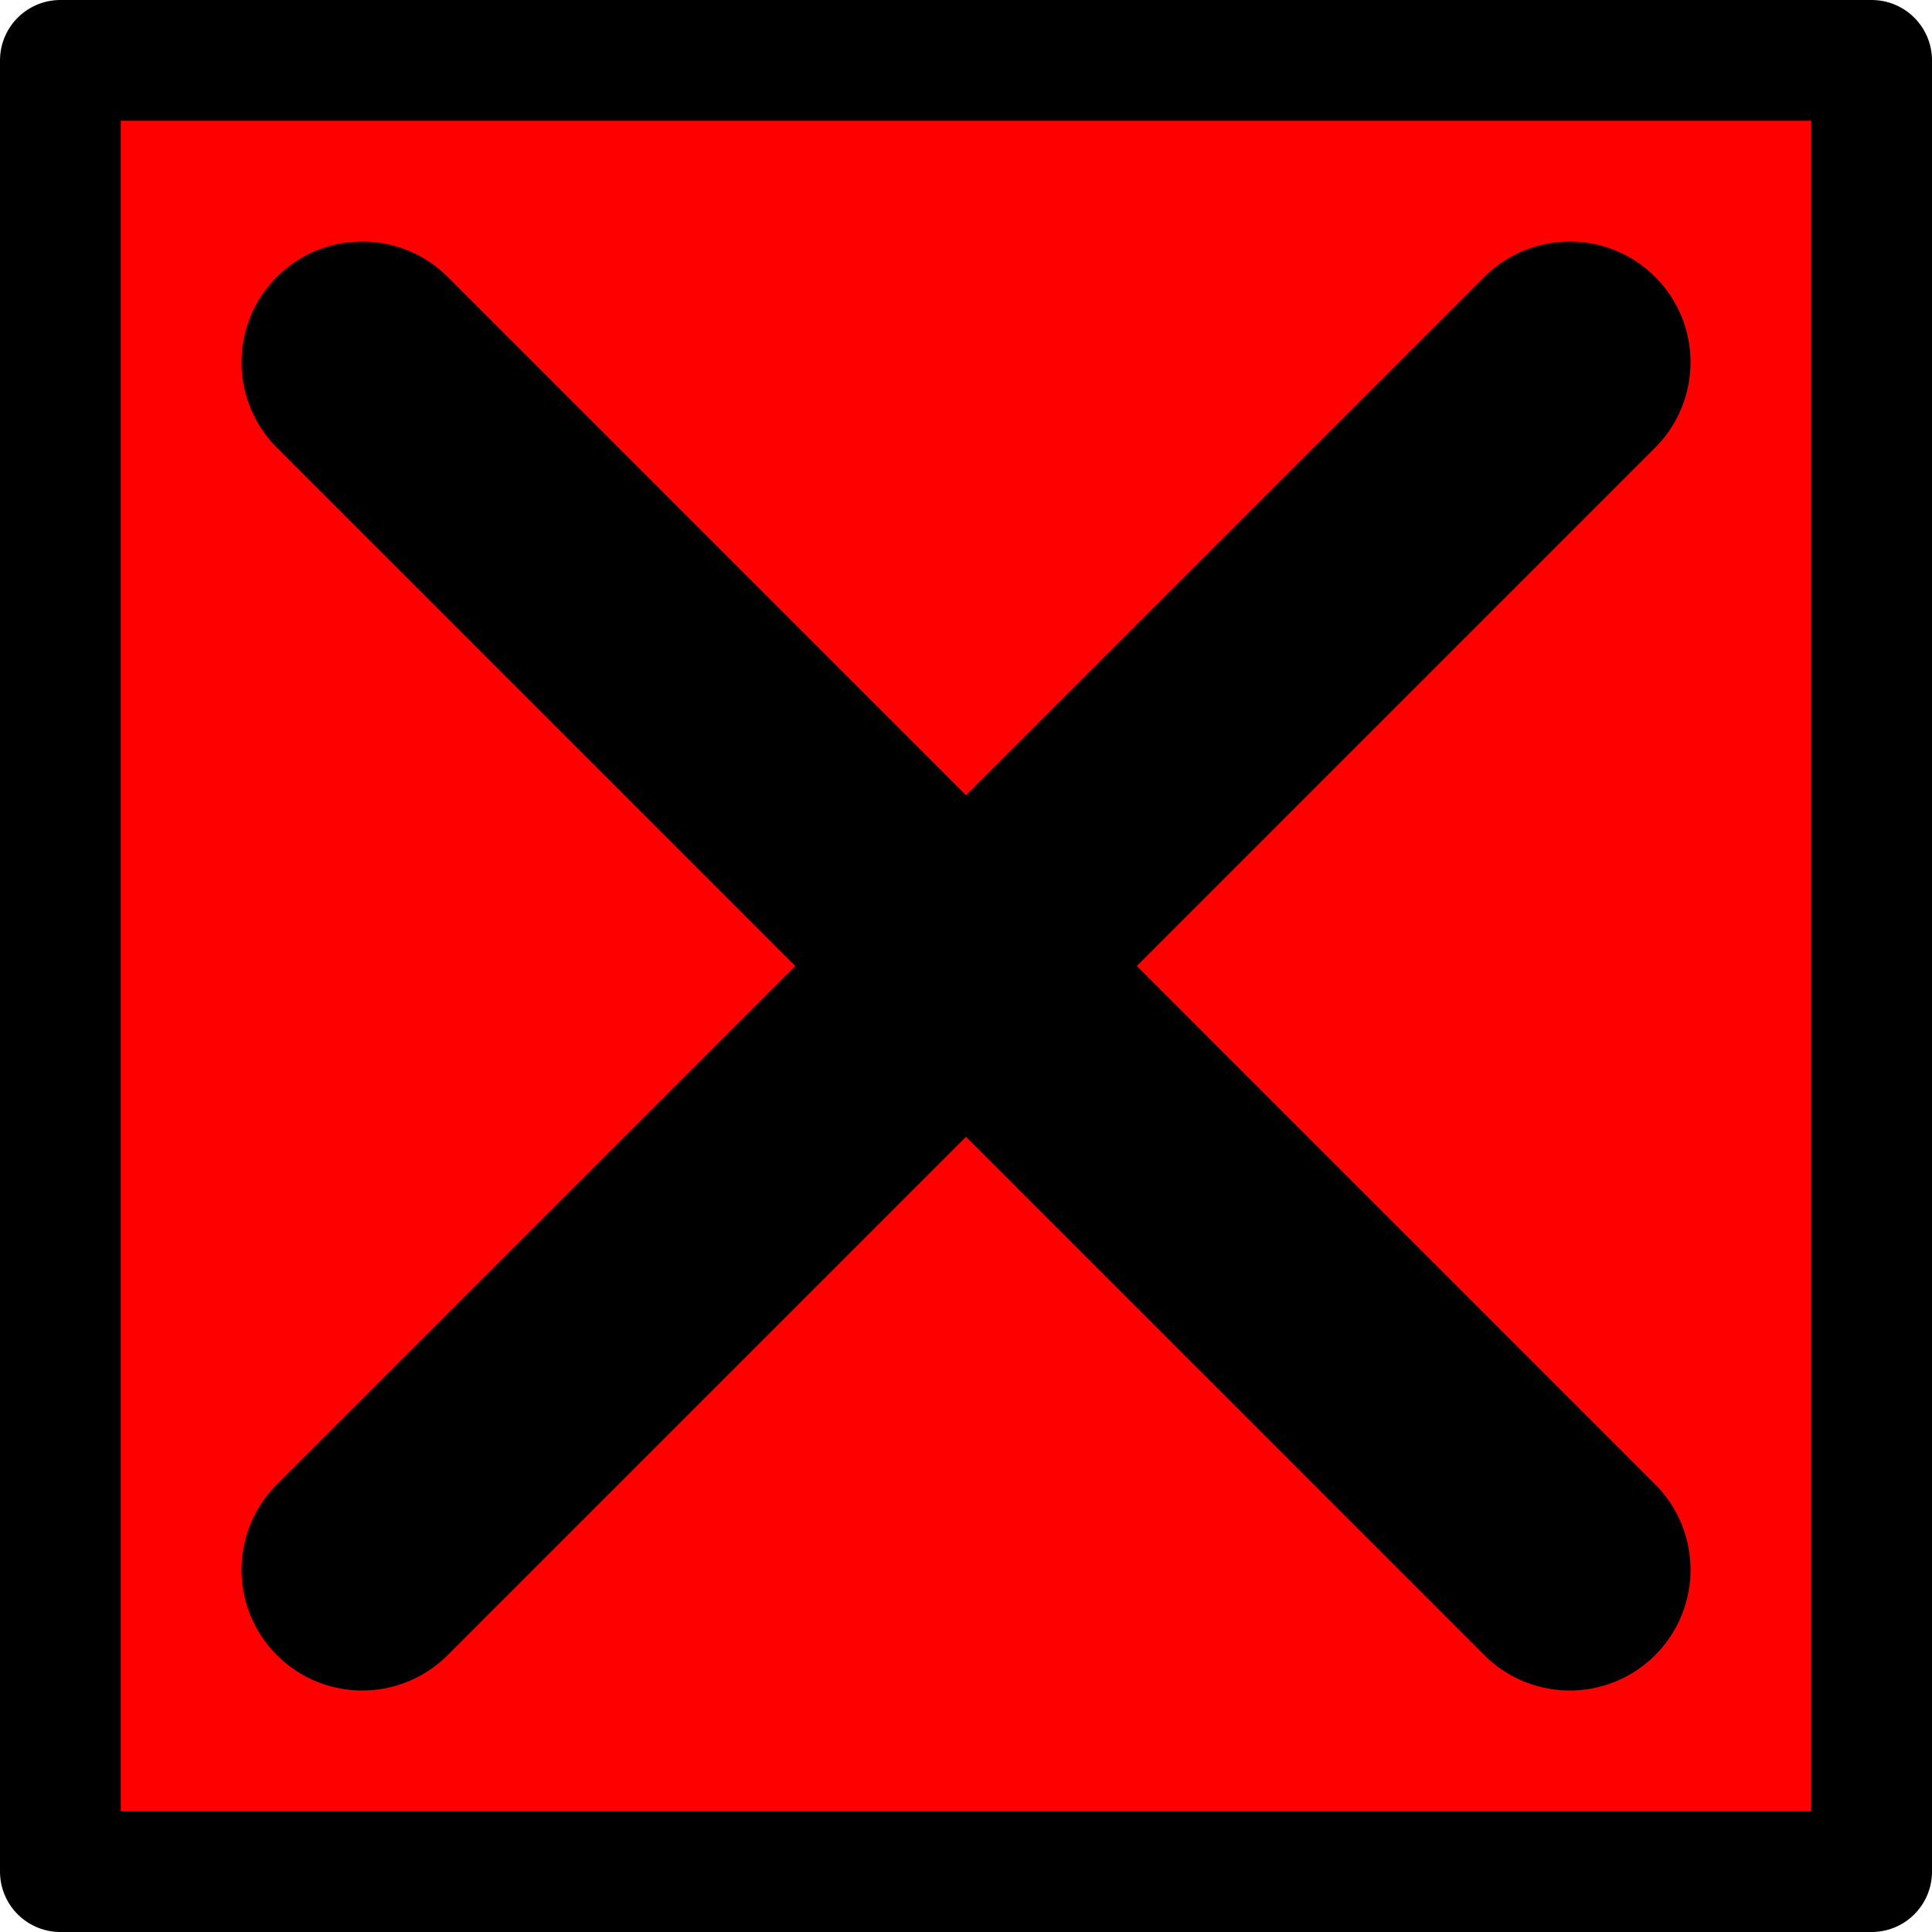
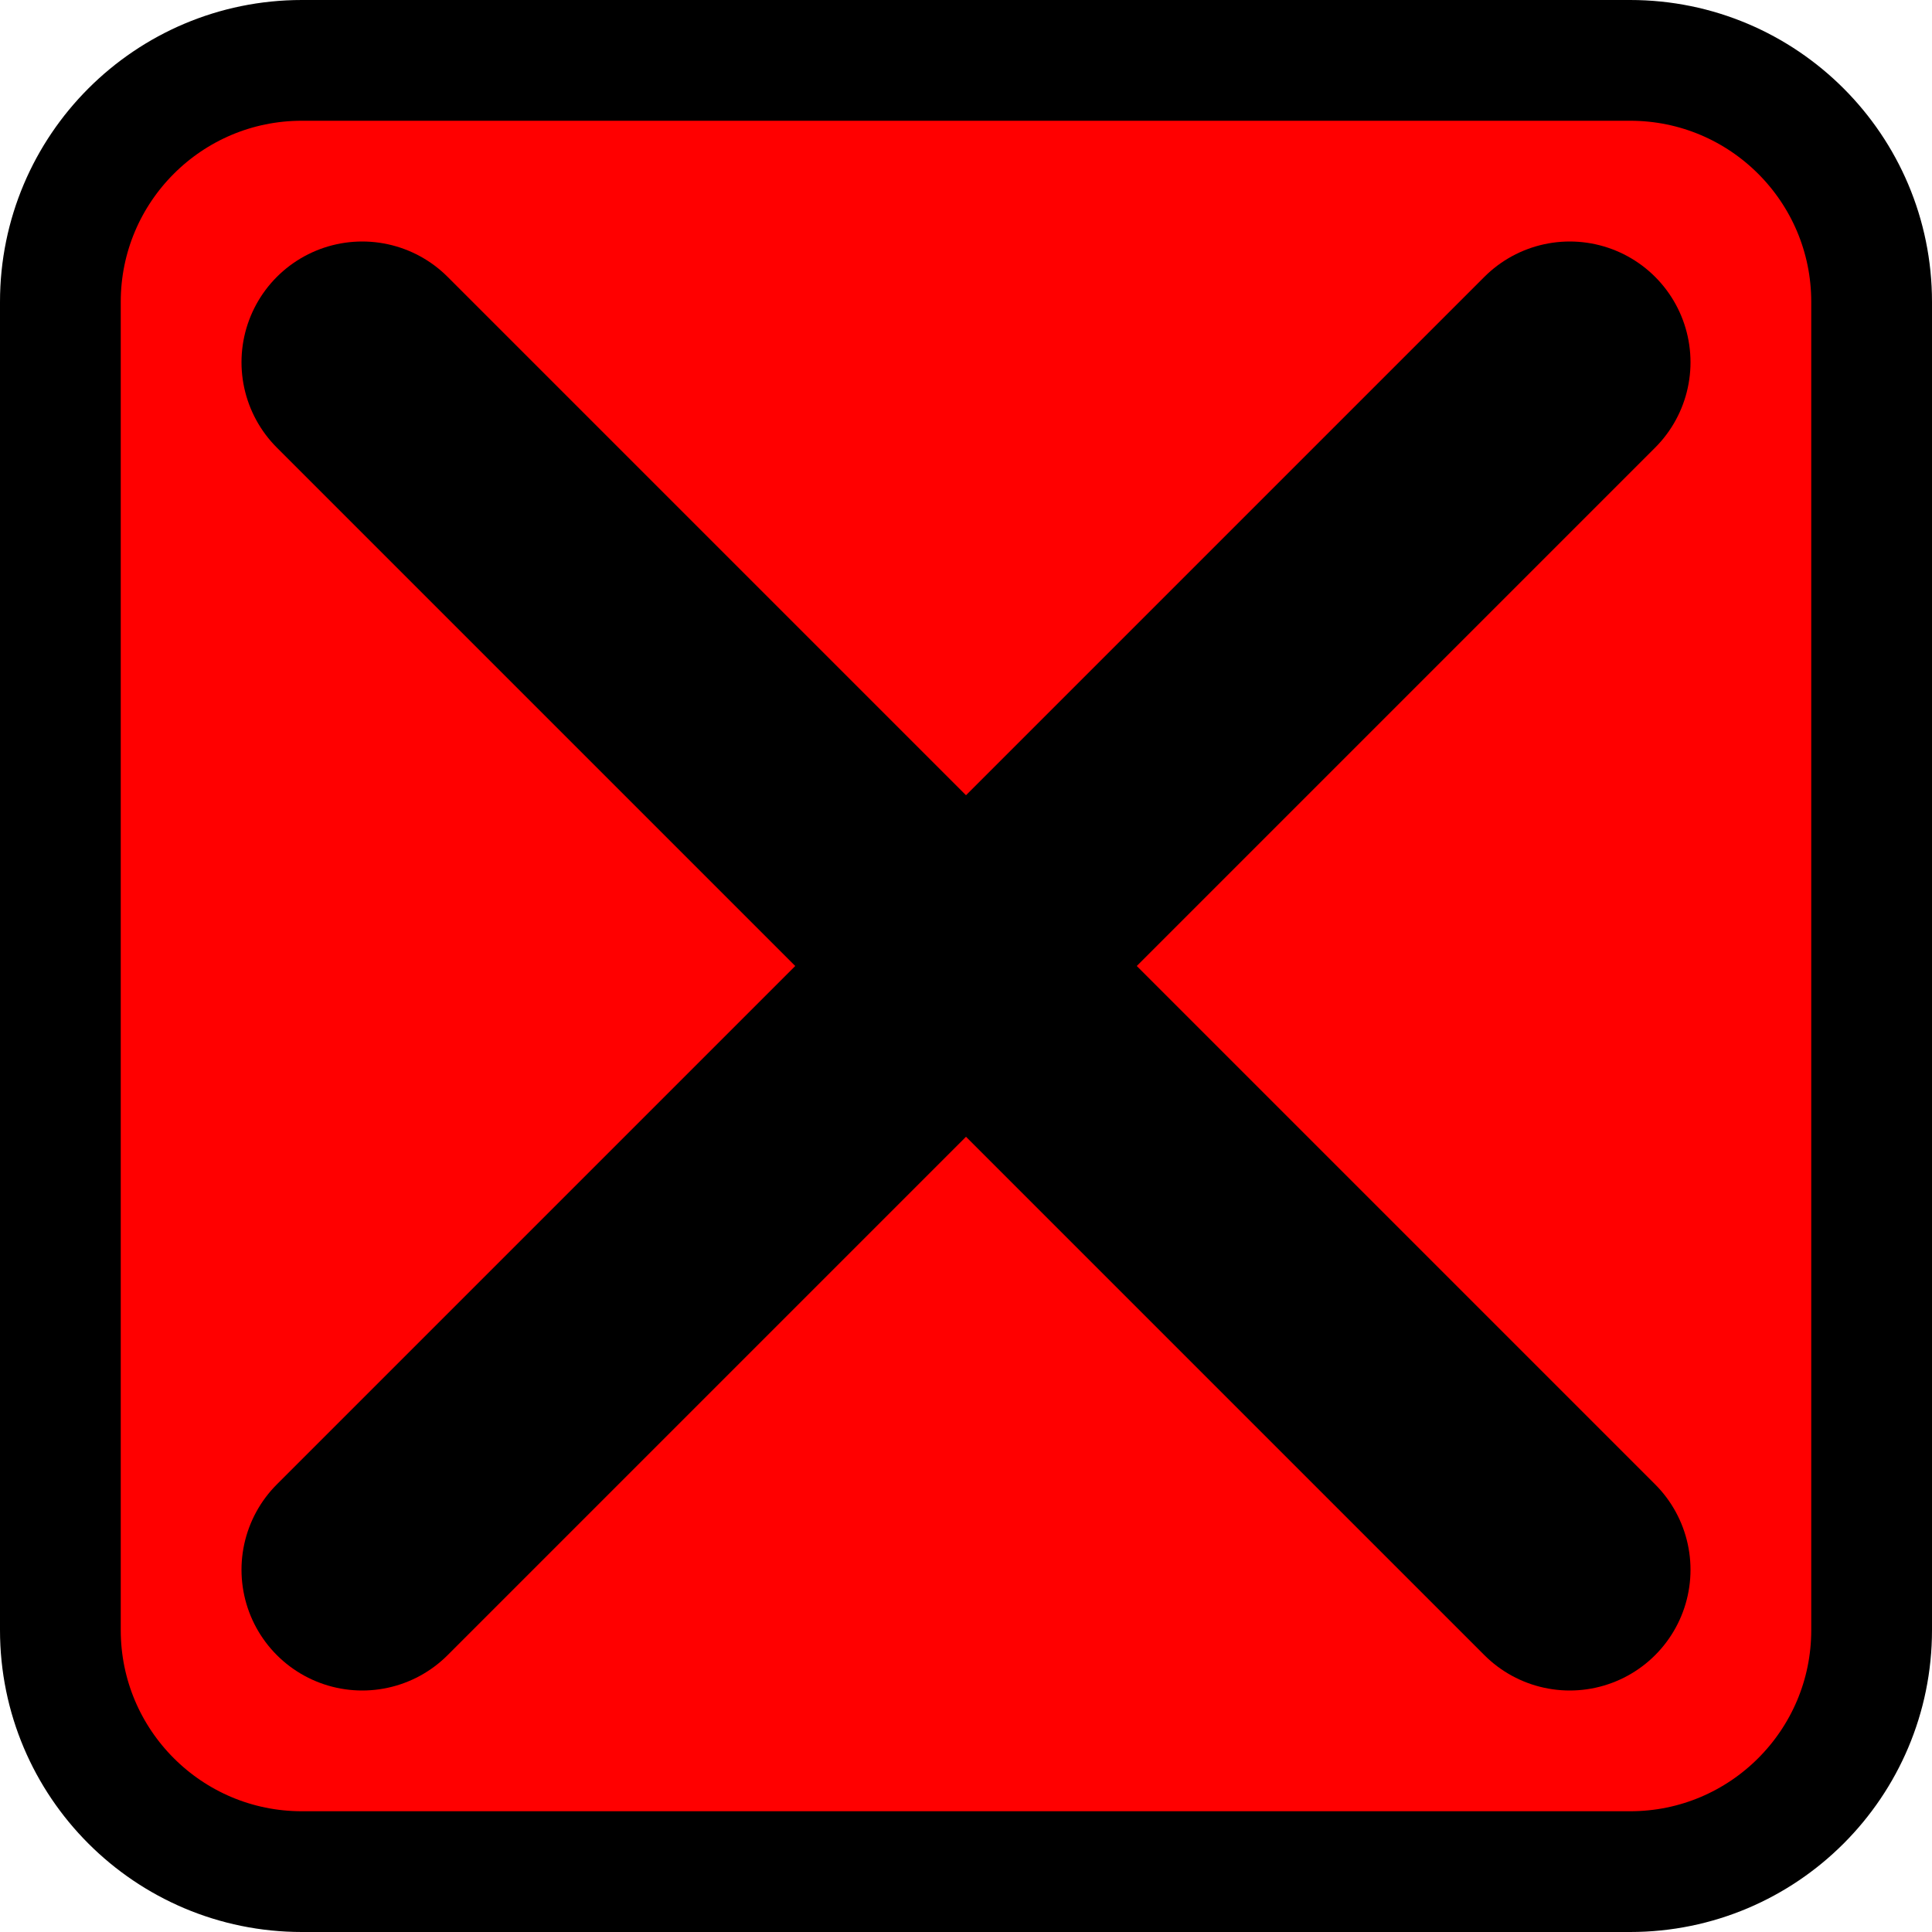
- <svg xmlns="http://www.w3.org/2000/svg" version="1.1" width="64" height="64">
+ <svg xmlns="http://www.w3.org/2000/svg" version="1.1" viewBox="0 0 64 64">
  <g>
-     <rect width="60" height="60" x="2" y="2" style="fill:#ff0000;fill-opacity:1;stroke:#000000;stroke-width:4;stroke-linecap:butt;stroke-linejoin:round;stroke-miterlimit:4;stroke-opacity:1;stroke-dasharray:none;stroke-dashoffset:0" />
+     <rect width="60" height="60" x="2" y="2" rx="8" ry="8" style="fill:#ff0000;fill-opacity:1;stroke:#000000;stroke-width:4;stroke-opacity:1;" />
  </g>
-   <path d="M 12,12 52,52" style="fill:none;stroke:#000000;stroke-width:8;stroke-linecap:round;stroke-linejoin:miter;stroke-miterlimit:4;stroke-opacity:1;stroke-dasharray:none" />
-   <path d="M 52,12 12,52" style="fill:none;stroke:#000000;stroke-width:8;stroke-linecap:round;stroke-linejoin:miter;stroke-miterlimit:4;stroke-opacity:1;stroke-dasharray:none" />
+   <path d="M 12,12 52,52" style="fill:none;stroke:#000000;stroke-width:8;stroke-linecap:round;stroke-linejoin:round;stroke-opacity:1;" />
+   <path d="M 52,12 12,52" style="fill:none;stroke:#000000;stroke-width:8;stroke-linecap:round;stroke-linejoin:round;stroke-opacity:1;" />
</svg>
